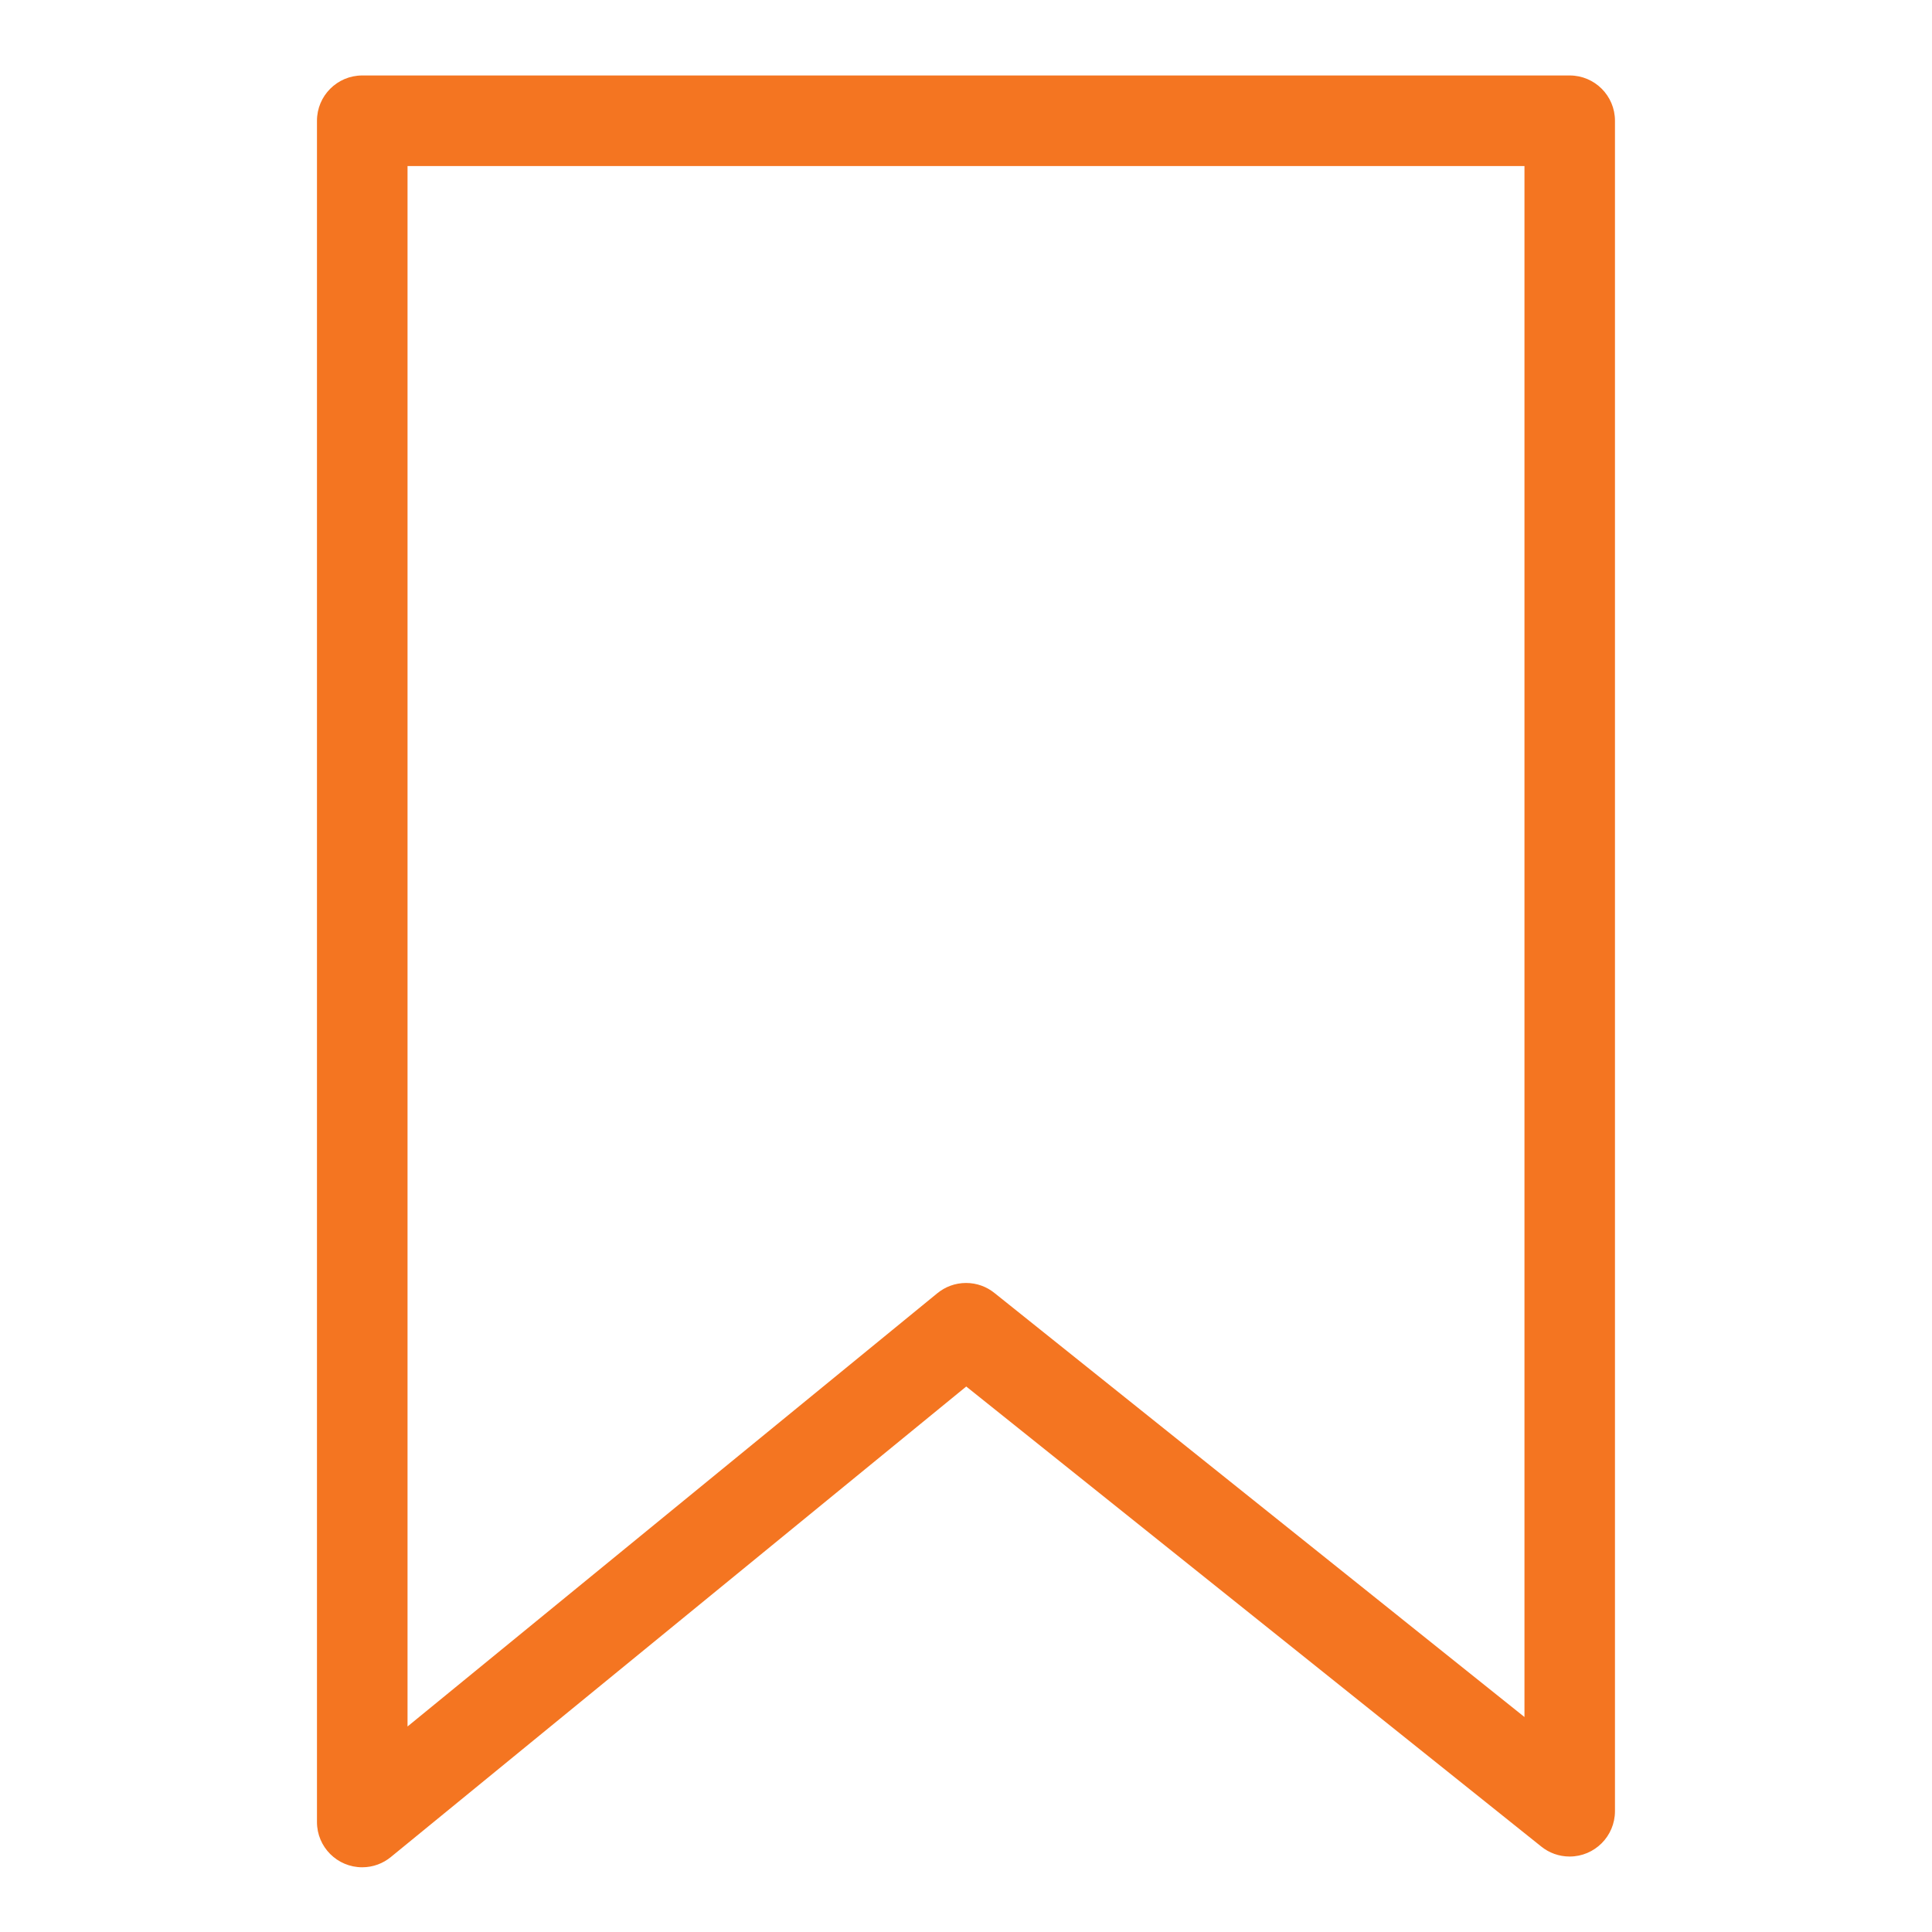
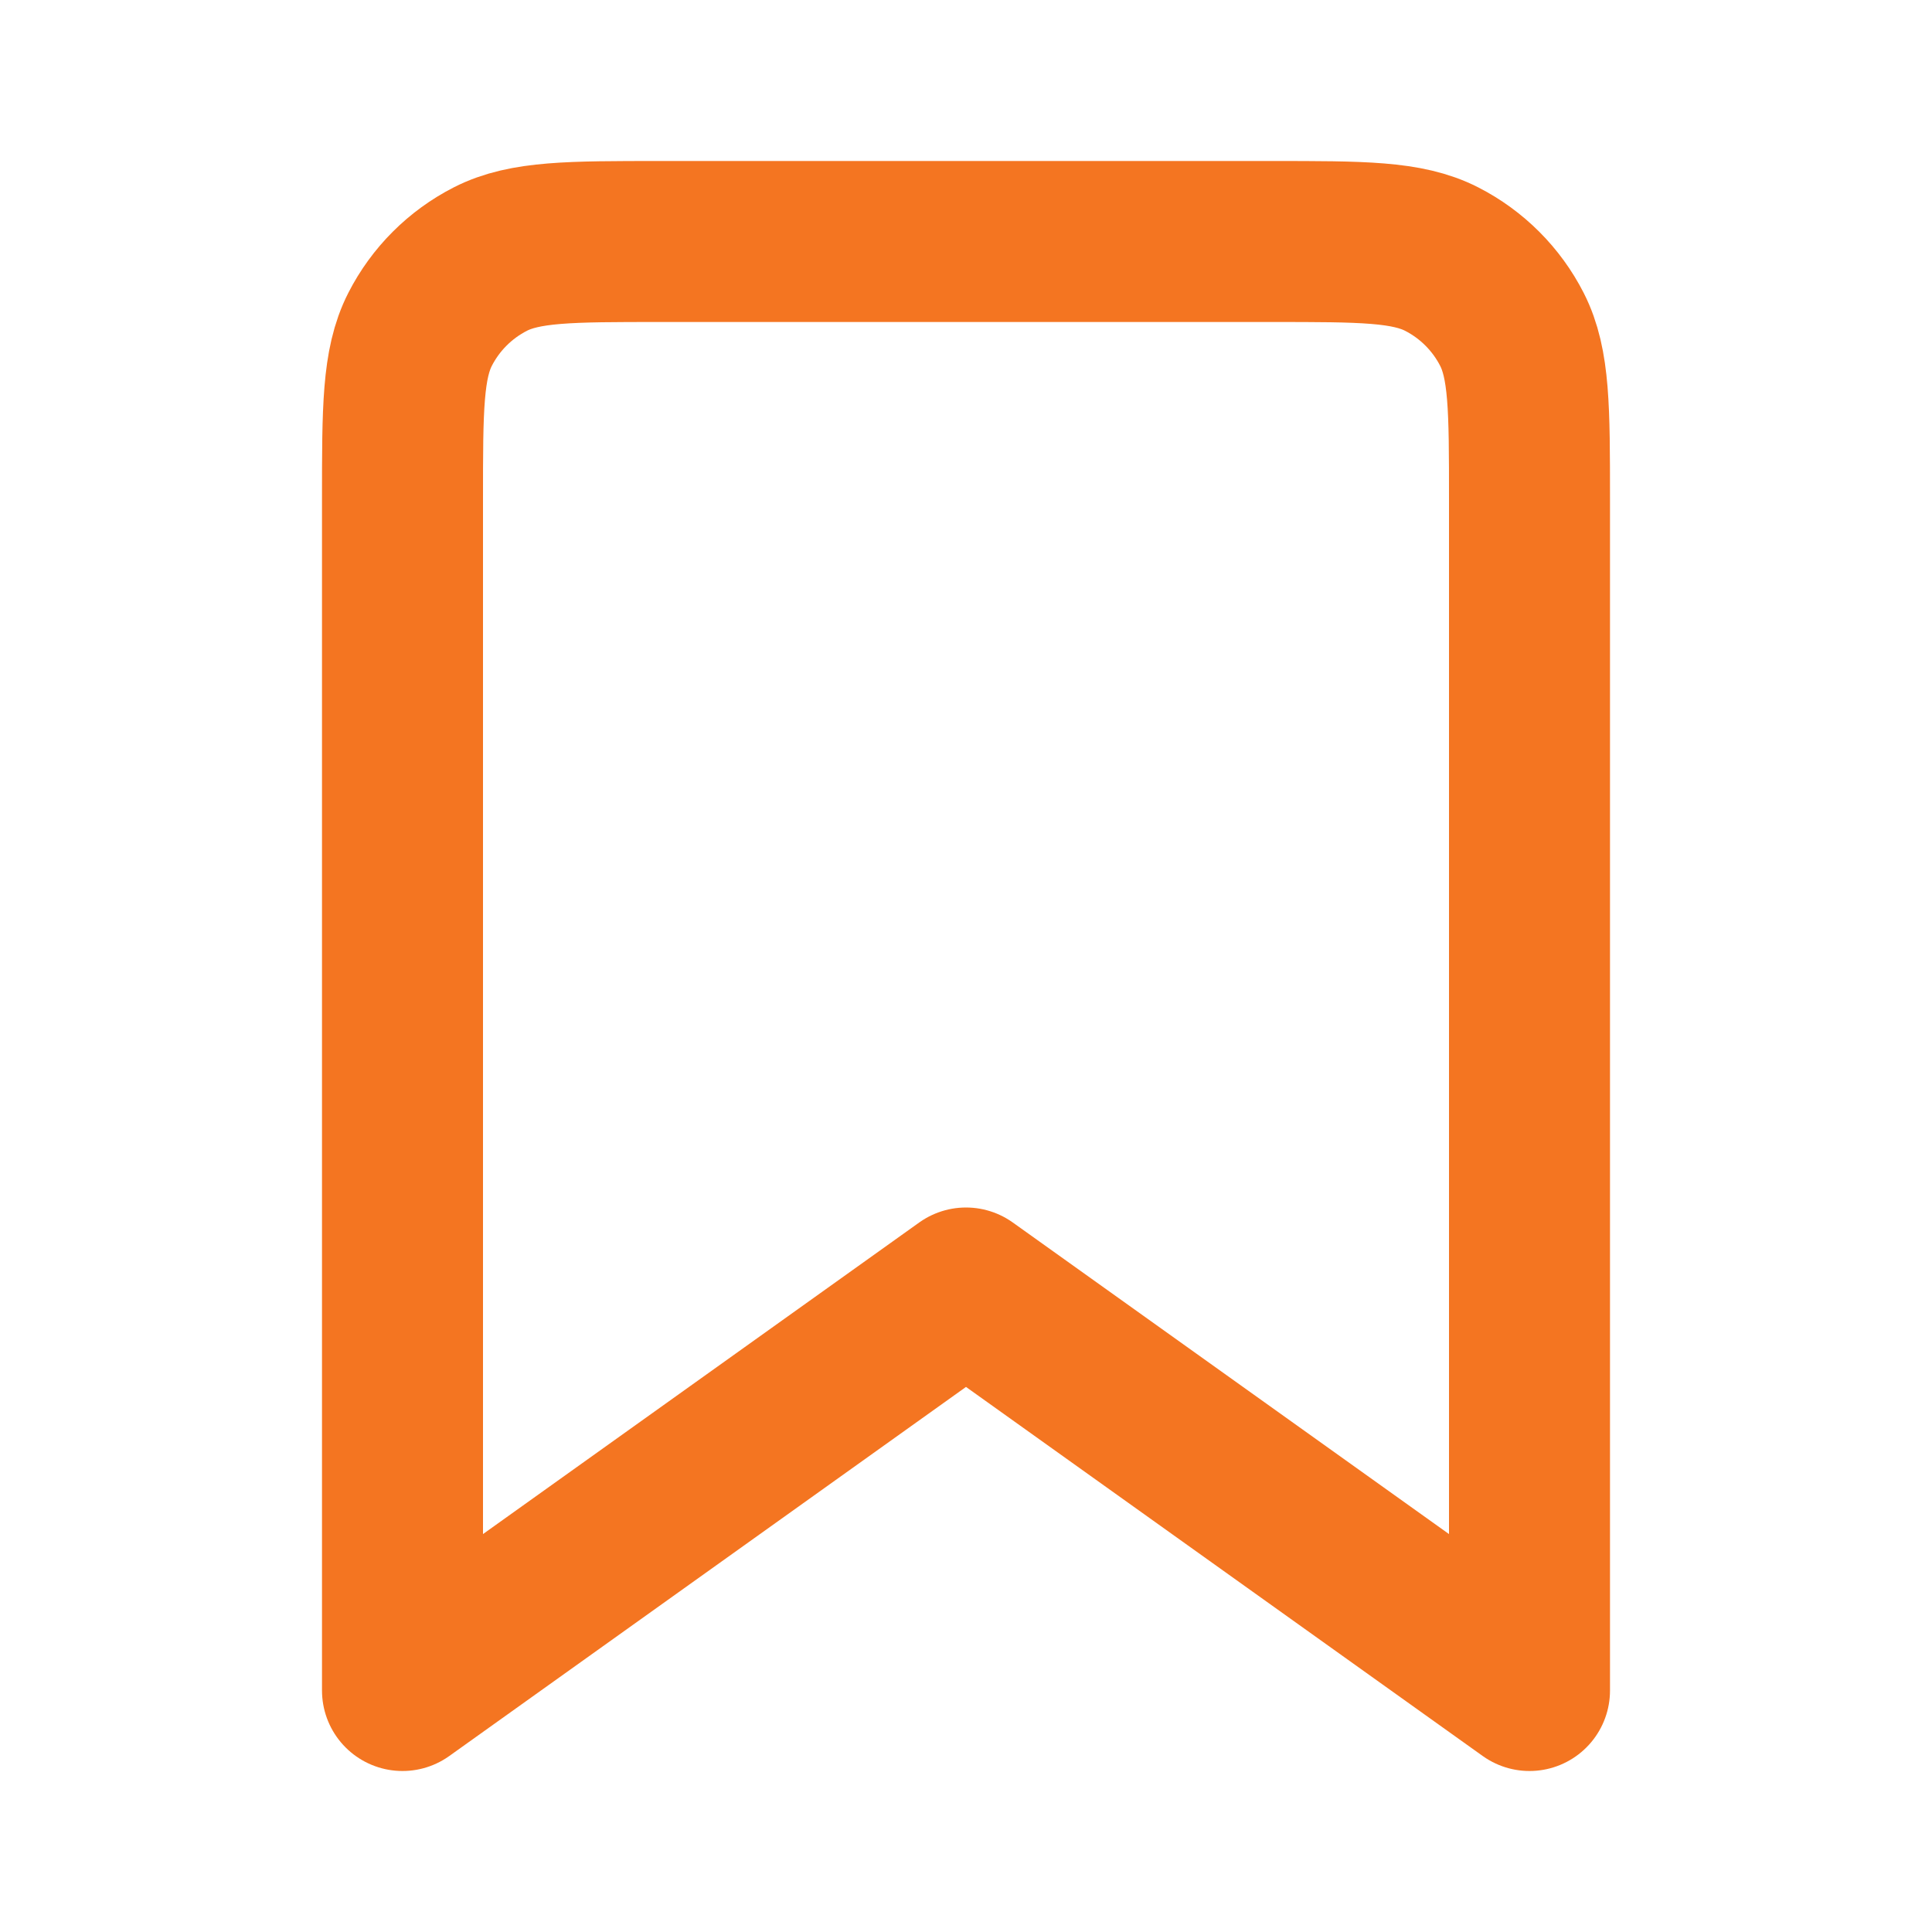
- <svg xmlns="http://www.w3.org/2000/svg" fill="#F47521" width="64px" height="64px" viewBox="0 0 32 32" version="1.1">
+ <svg xmlns="http://www.w3.org/2000/svg" width="80px" height="80px" viewBox="0 0 24 24" fill="none" stroke="#F47521">
  <g id="SVGRepo_bgCarrier" stroke-width="0" />
-   <g id="SVGRepo_tracerCarrier" stroke-linecap="round" stroke-linejoin="round" />
+   <g id="SVGRepo_tracerCarrier" stroke-linecap="round" stroke-linejoin="round" stroke="#F47521" stroke-width="0.048" />
  <g id="SVGRepo_iconCarrier">
-     <path d="M26 1.25h-20c-0.414 0-0.75 0.336-0.75 0.75v0 28.178c0 0 0 0 0 0.001 0 0.414 0.336 0.749 0.749 0.749 0.181 0 0.347-0.064 0.476-0.171l-0.001 0.001 9.53-7.793 9.526 7.621c0.127 0.102 0.29 0.164 0.468 0.164 0.414 0 0.75-0.336 0.751-0.75v-28c-0-0.414-0.336-0.75-0.75-0.75v0zM25.25 28.439l-8.781-7.025c-0.127-0.102-0.29-0.164-0.468-0.164-0.181 0-0.347 0.064-0.477 0.171l0.001-0.001-8.775 7.176v-25.846h18.5z" />
+     <path d="M5 6.2C5 5.08 5 4.52 5.218 4.092C5.41 3.716 5.716 3.41 6.092 3.218C6.52 3 7.08 3 8.2 3H15.8C16.92 3 17.48 3 17.908 3.218C18.284 3.41 18.59 3.716 18.782 4.092C19 4.52 19 5.08 19 6.2V21L12 16L5 21V6.2Z" stroke="#F47521" stroke-width="2" stroke-linejoin="round" />
  </g>
</svg>
